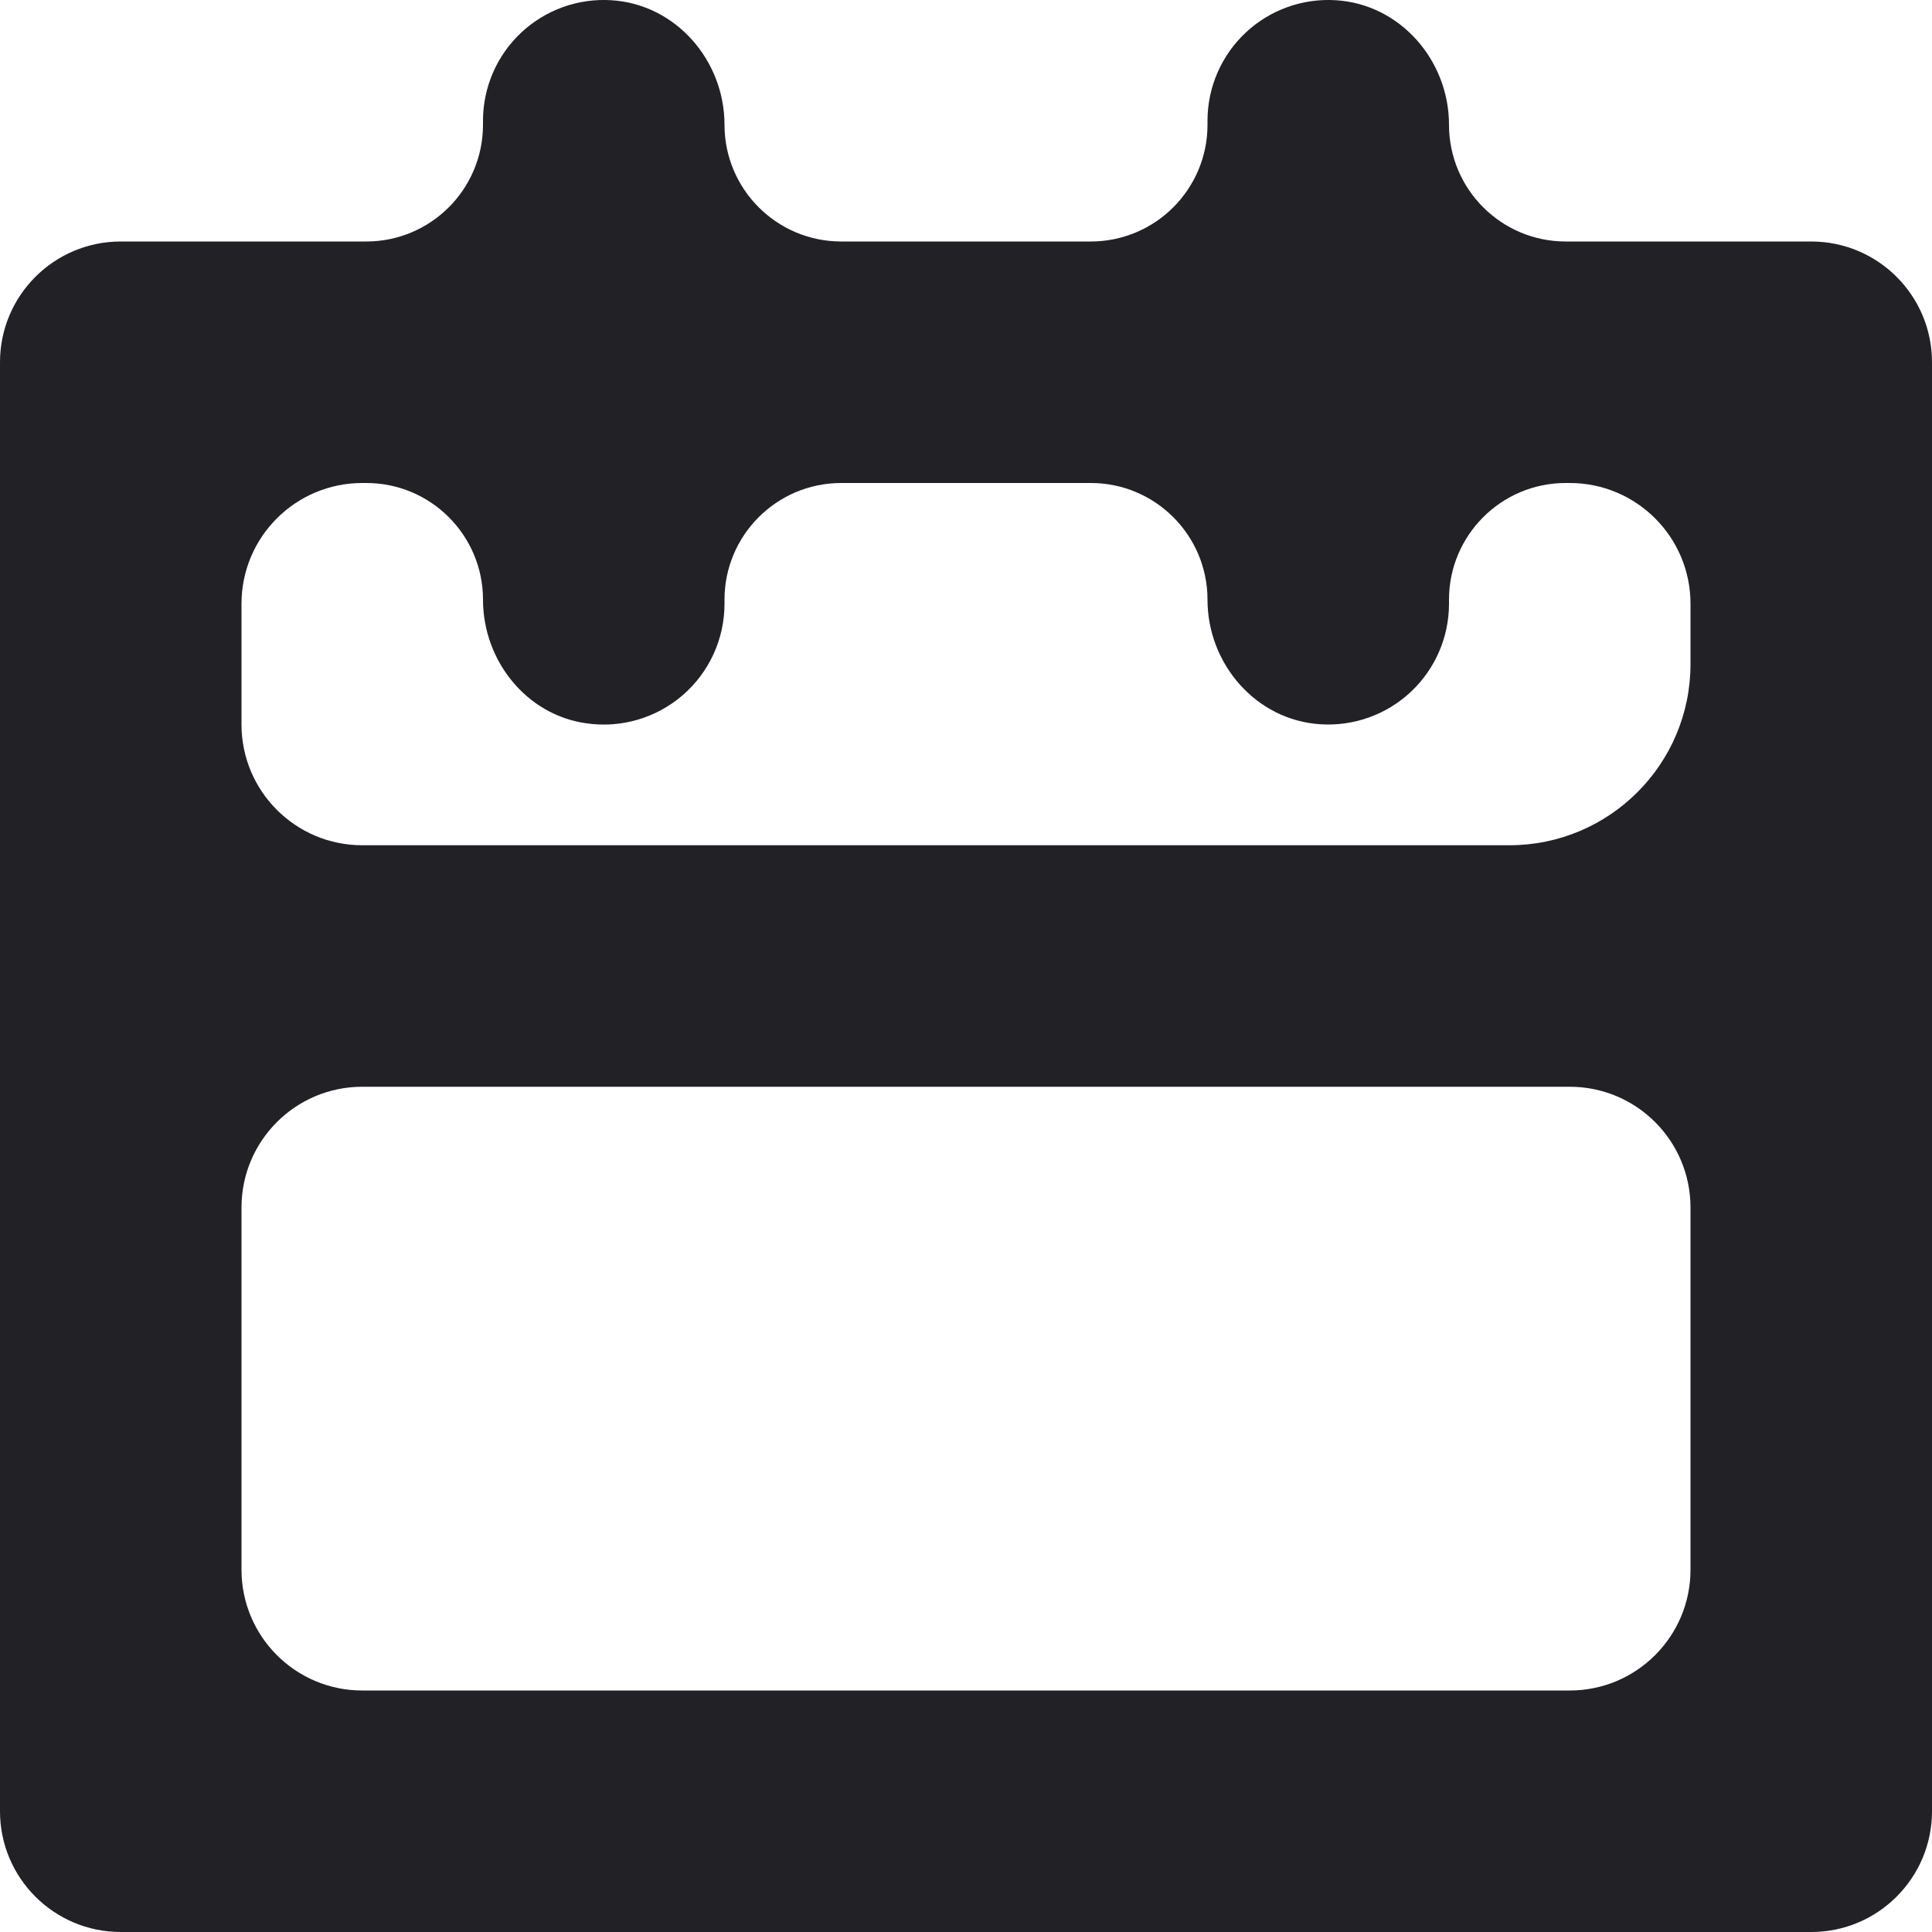
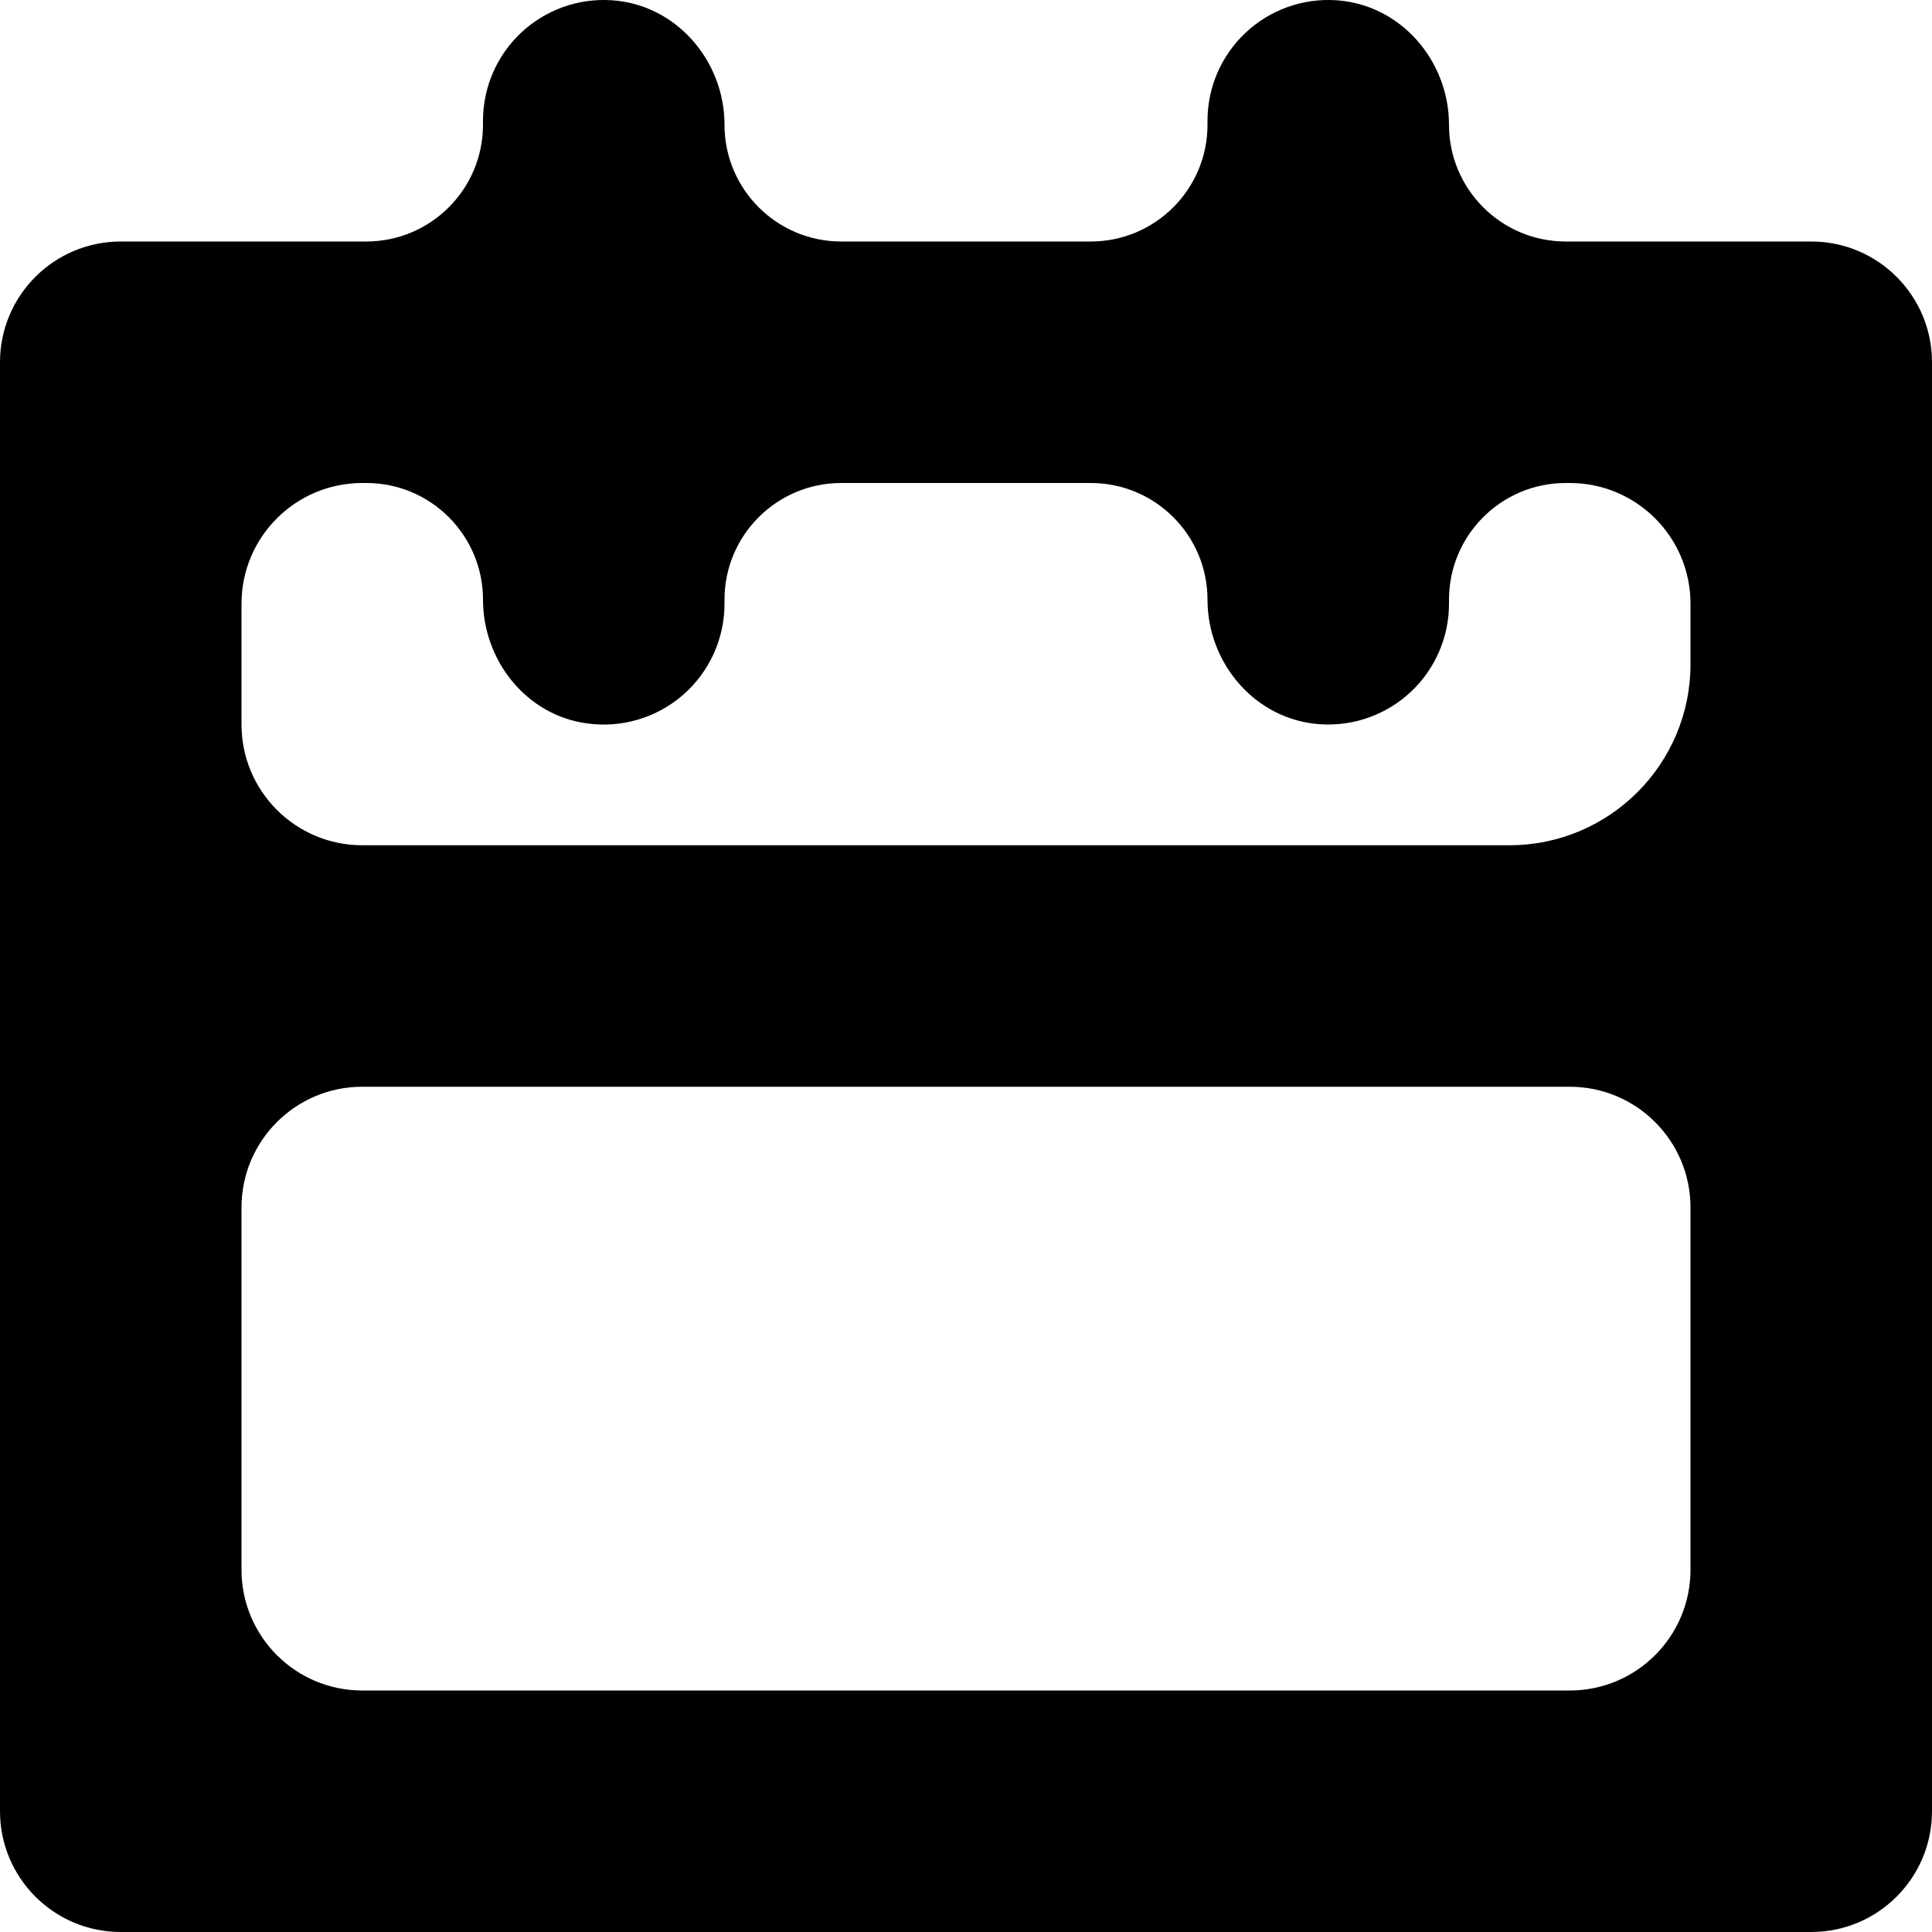
<svg xmlns="http://www.w3.org/2000/svg" width="16" height="16" viewBox="0 0 16 16">
-   <path fill="#212126" d="M2 13v-3a1 1 0 0 1 1-1h10a1 1 0 0 1 1 1v3a1 1 0 0 1-1 1H3a1 1 0 0 1-1-1m2-8.034c0 .503.357.954.855 1.024A1 1 0 0 0 6 5v-.034C6 4.433 6.433 4 6.966 4h2.068c.533 0 .966.433.966.966 0 .533.402.998.935 1.032A1 1 0 0 0 12 5v-.034c0-.533.433-.966.966-.966H13a1 1 0 0 1 1 1v.5A1.5 1.5 0 0 1 12.5 7H3a1 1 0 0 1-1-1V5a1 1 0 0 1 1-1h.034c.533 0 .966.433.966.966M15 2h-2.034A.967.967 0 0 1 12 1.034c0-.533-.402-.998-.935-1.032A1 1 0 0 0 10 1v.034A.967.967 0 0 1 9.034 2H6.966A.967.967 0 0 1 6 1.034C6 .501 5.598.036 5.065.002A1 1 0 0 0 4 1v.034A.967.967 0 0 1 3.034 2H1a1 1 0 0 0-1 1v12a1 1 0 0 0 1 1h14a1 1 0 0 0 1-1V3a1 1 0 0 0-1-1" />
+   <path d="M2 13v-3a1 1 0 0 1 1-1h10a1 1 0 0 1 1 1v3a1 1 0 0 1-1 1H3a1 1 0 0 1-1-1m2-8.034c0 .503.357.954.855 1.024A1 1 0 0 0 6 5v-.034C6 4.433 6.433 4 6.966 4h2.068c.533 0 .966.433.966.966 0 .533.402.998.935 1.032A1 1 0 0 0 12 5v-.034c0-.533.433-.966.966-.966H13a1 1 0 0 1 1 1v.5A1.5 1.5 0 0 1 12.5 7H3a1 1 0 0 1-1-1V5a1 1 0 0 1 1-1h.034c.533 0 .966.433.966.966M15 2h-2.034A.967.967 0 0 1 12 1.034c0-.533-.402-.998-.935-1.032A1 1 0 0 0 10 1v.034A.967.967 0 0 1 9.034 2H6.966A.967.967 0 0 1 6 1.034C6 .501 5.598.036 5.065.002A1 1 0 0 0 4 1v.034A.967.967 0 0 1 3.034 2H1a1 1 0 0 0-1 1v12a1 1 0 0 0 1 1h14a1 1 0 0 0 1-1V3a1 1 0 0 0-1-1" />
</svg>
